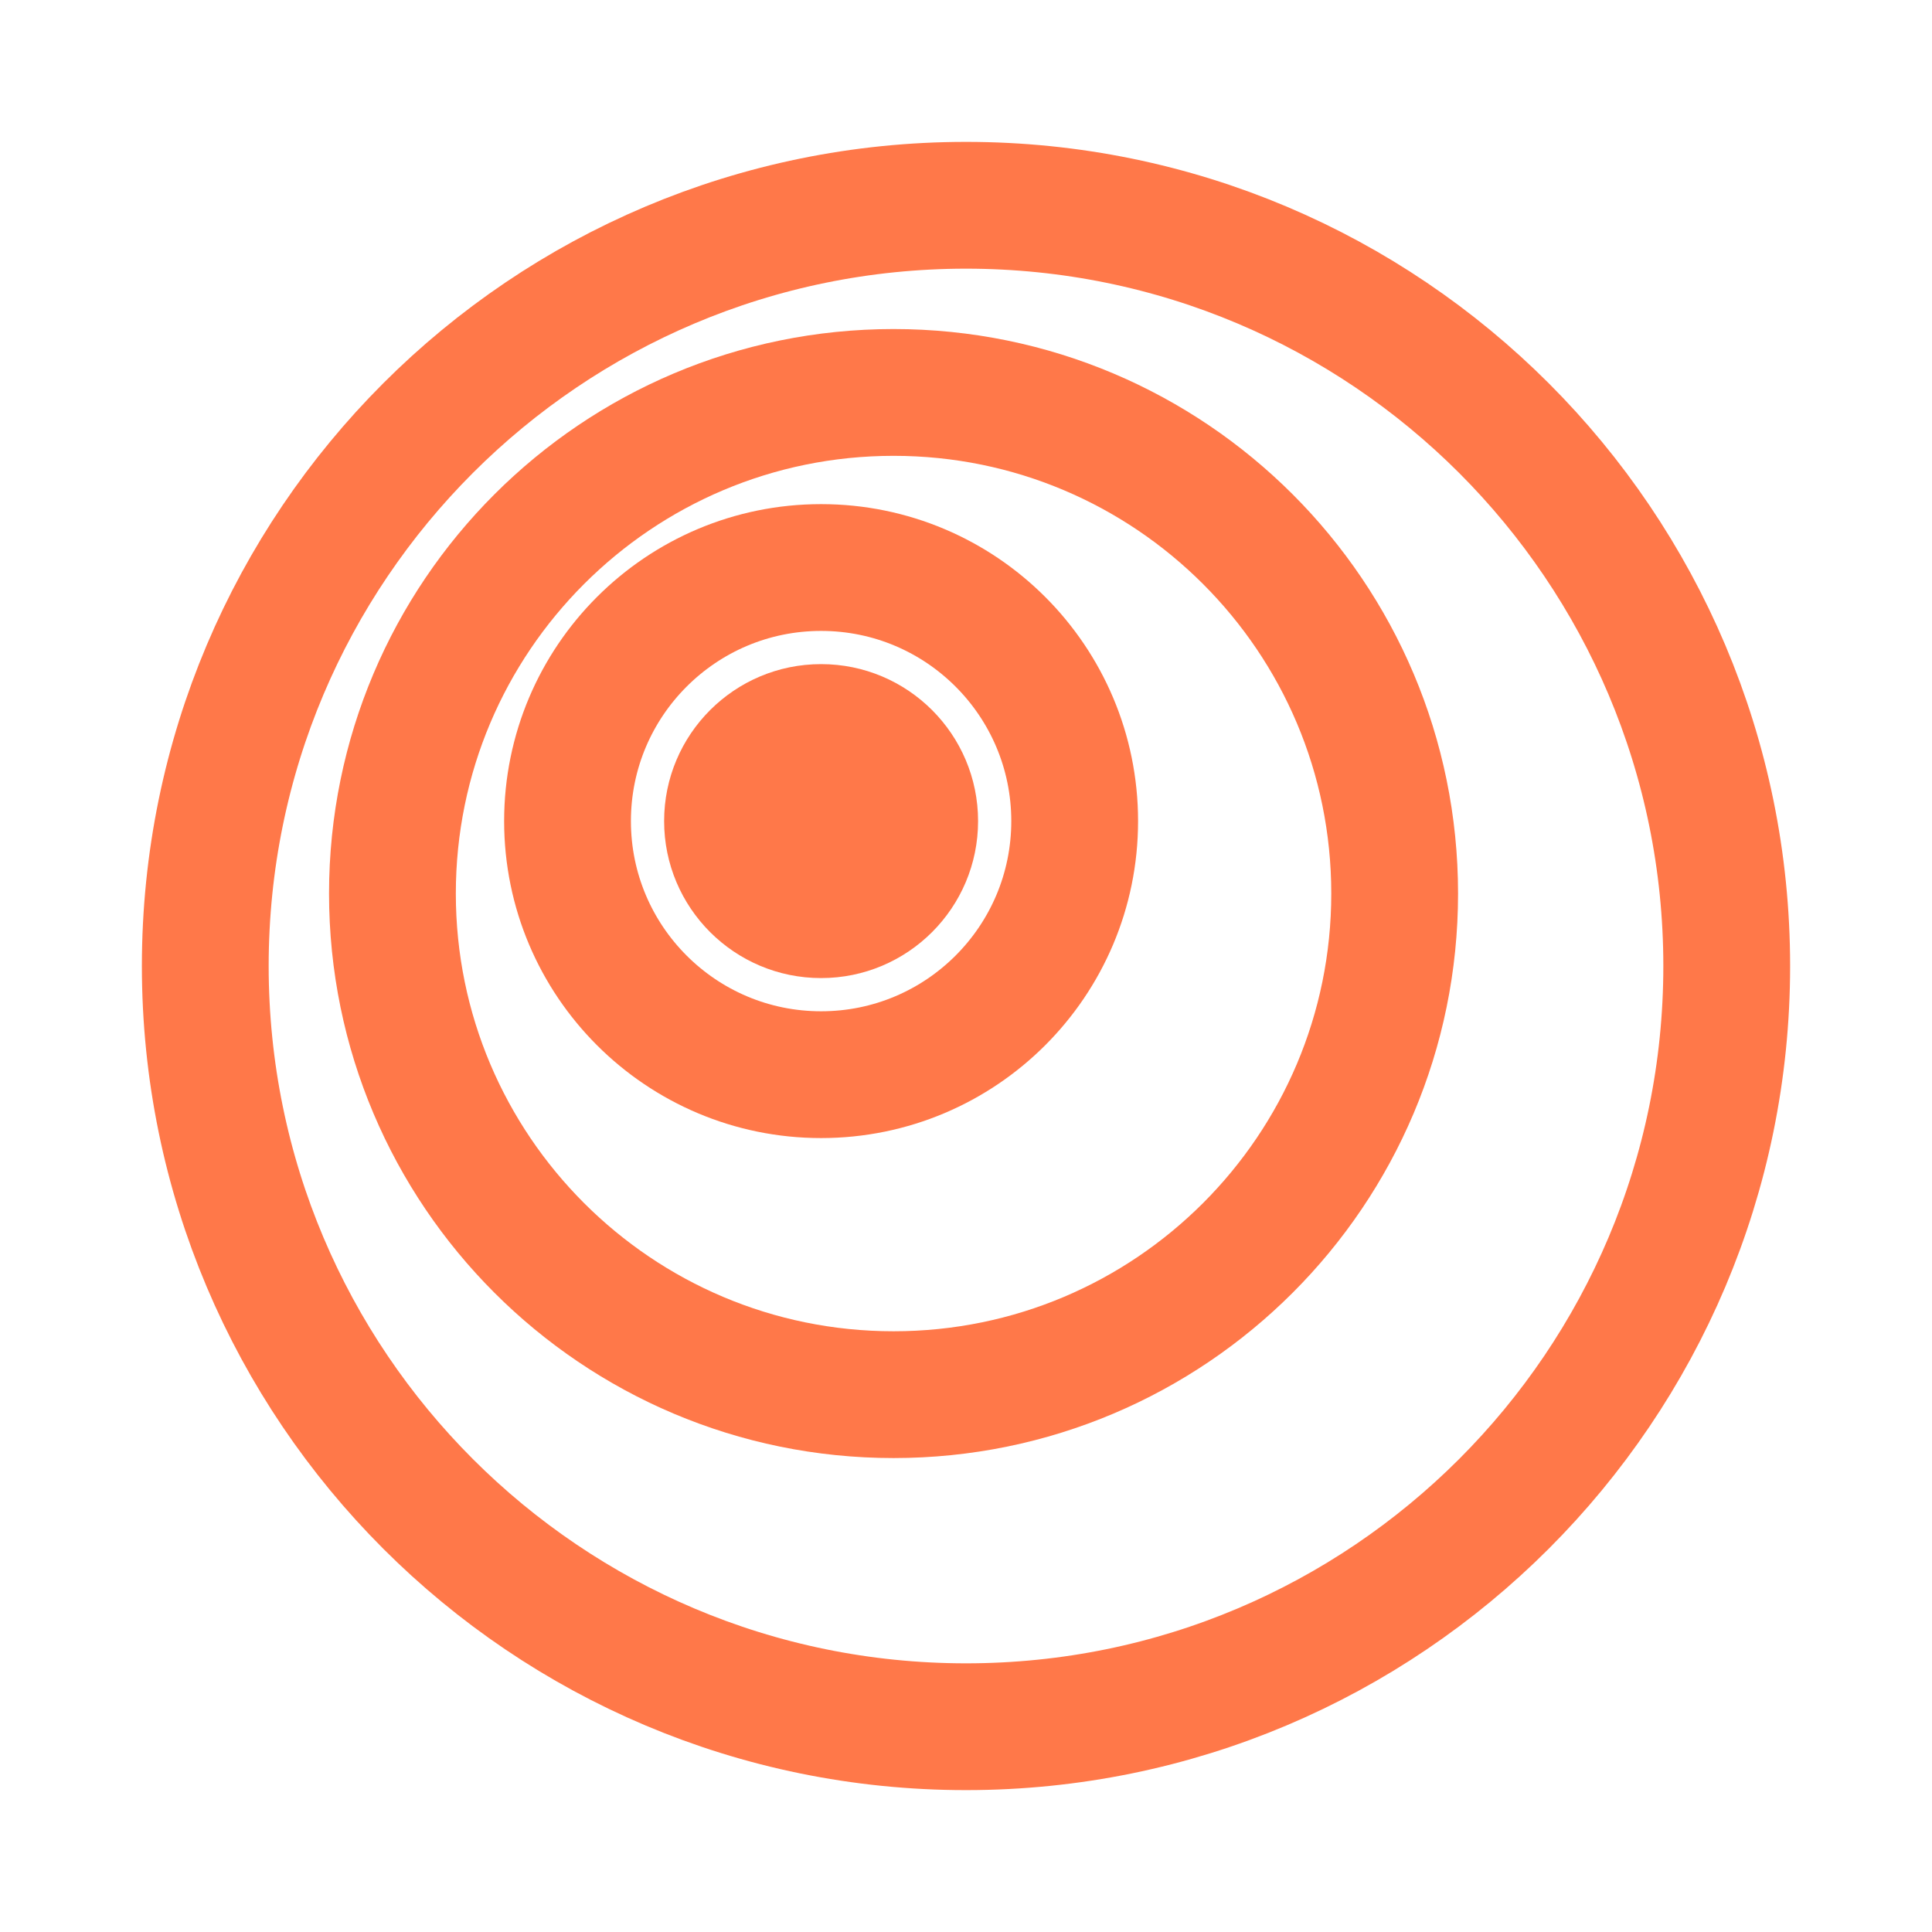
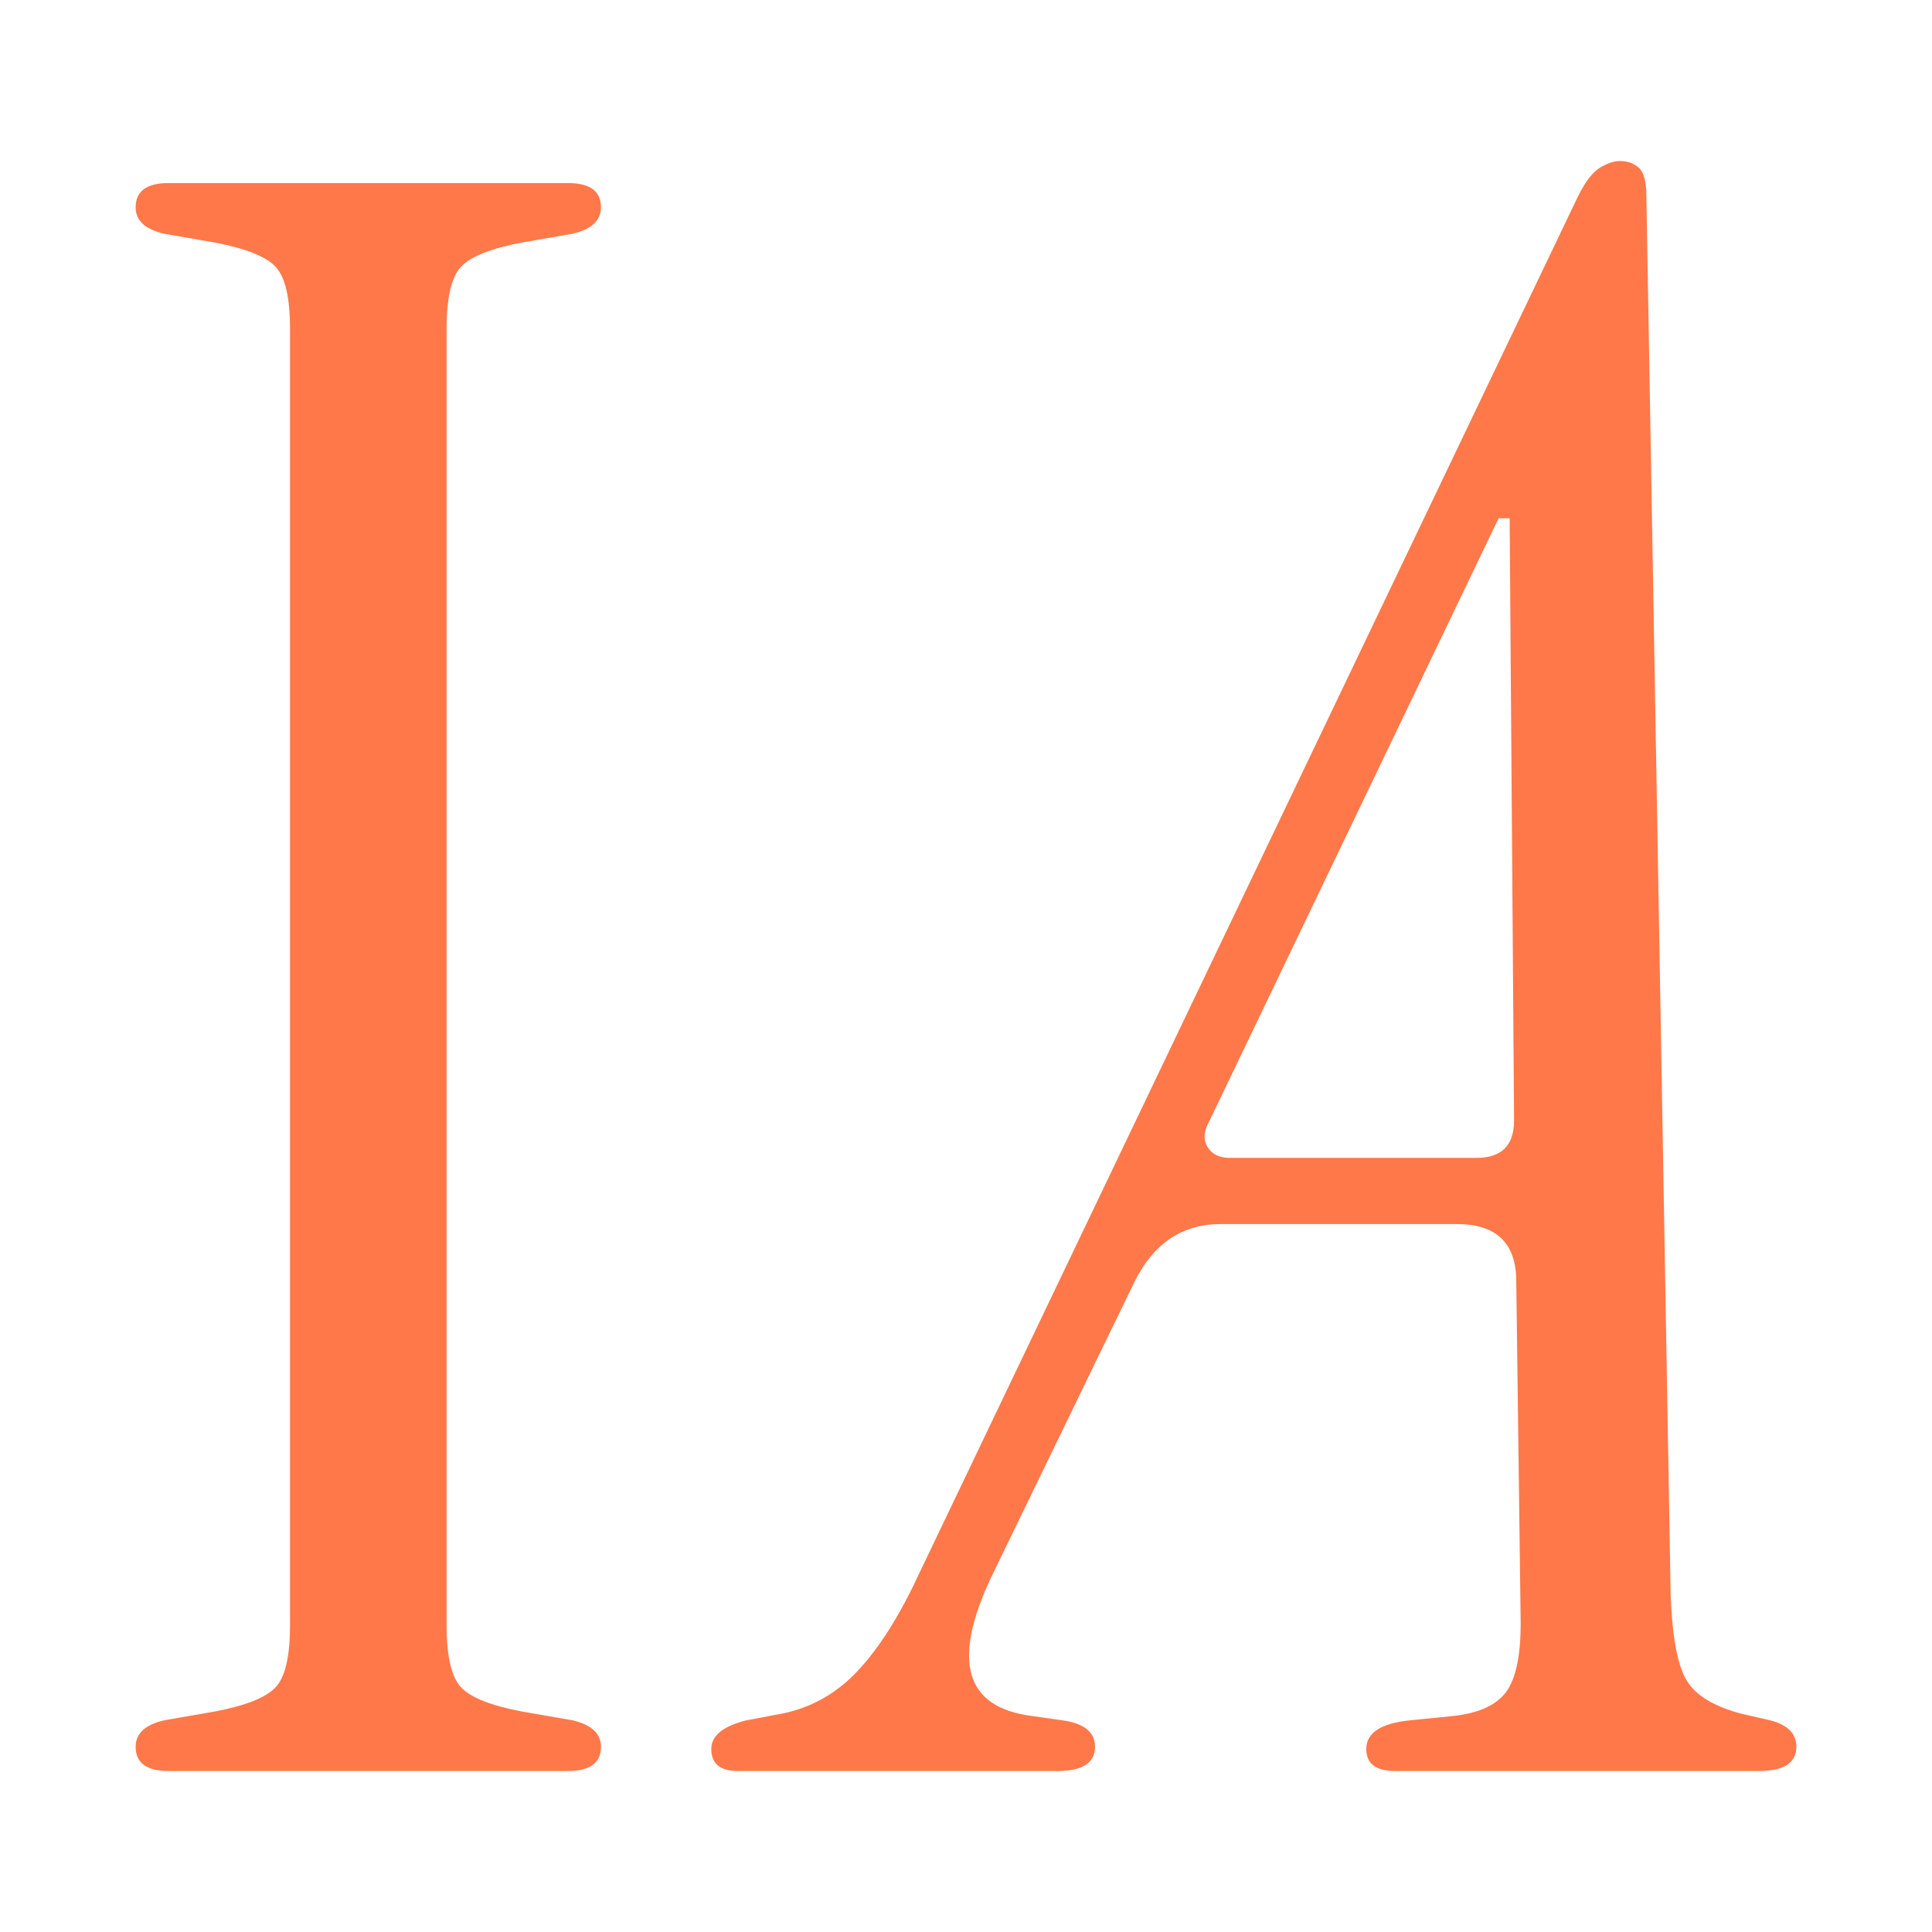
- <svg xmlns="http://www.w3.org/2000/svg" viewBox="0 0 32 32">
-   <g fill="none" stroke="#FF7849" stroke-width="2.1">
-     <circle cx="16" cy="16" r="12.6" />
-     <circle cx="14.8" cy="14.8" r="8.3" />
-     <circle cx="13.6" cy="13.6" r="4.2" />
-   </g>
-   <circle cx="13.6" cy="13.6" r="2.6" fill="#FF7849" />
+ <svg xmlns="http://www.w3.org/2000/svg" viewBox="-42.50 -803.00 876.00 876.00">
+   <path d="M215 0L34 0Q19 0 19-11Q19-20 32-23L55-27Q76-31 82.50-38Q89-45 89-66L89-654Q89-675 82.50-682Q76-689 55-693L32-697Q19-700 19-709Q19-720 34-720L215-720Q230-720 230-709Q230-700 217-697L194-693Q173-689 166.50-682Q160-675 160-654L160-66Q160-45 166.50-38Q173-31 194-27L217-23Q230-20 230-11Q230 0 215 0" fill="#FF7849" />
+   <path d="M437 0L292 0Q280 0 280-10Q280-19 296-23L312-26Q332-30 346.50-45.50Q361-61 374-89L673-714Q678-724 683-727Q688-730 692-730Q697-730 700.50-727Q704-724 704-714L715-80Q716-52 722-41.50Q728-31 747-26L760-23Q772-20 772-11Q772 0 755 0L590 0Q577 0 577-10Q577-21 597-23L617-25Q634-27 640.50-36Q647-45 647-67L645-222Q645-248 618-248L511-248Q485-248 472-222L407-88Q380-31 425-25L439-23Q454-21 454-11Q454 0 437 0M515-278L627-278Q644-278 644-295L642-568L637-568L506-295Q502-288 505-283Q508-278 515-278" fill="#FF7849" />
</svg>
